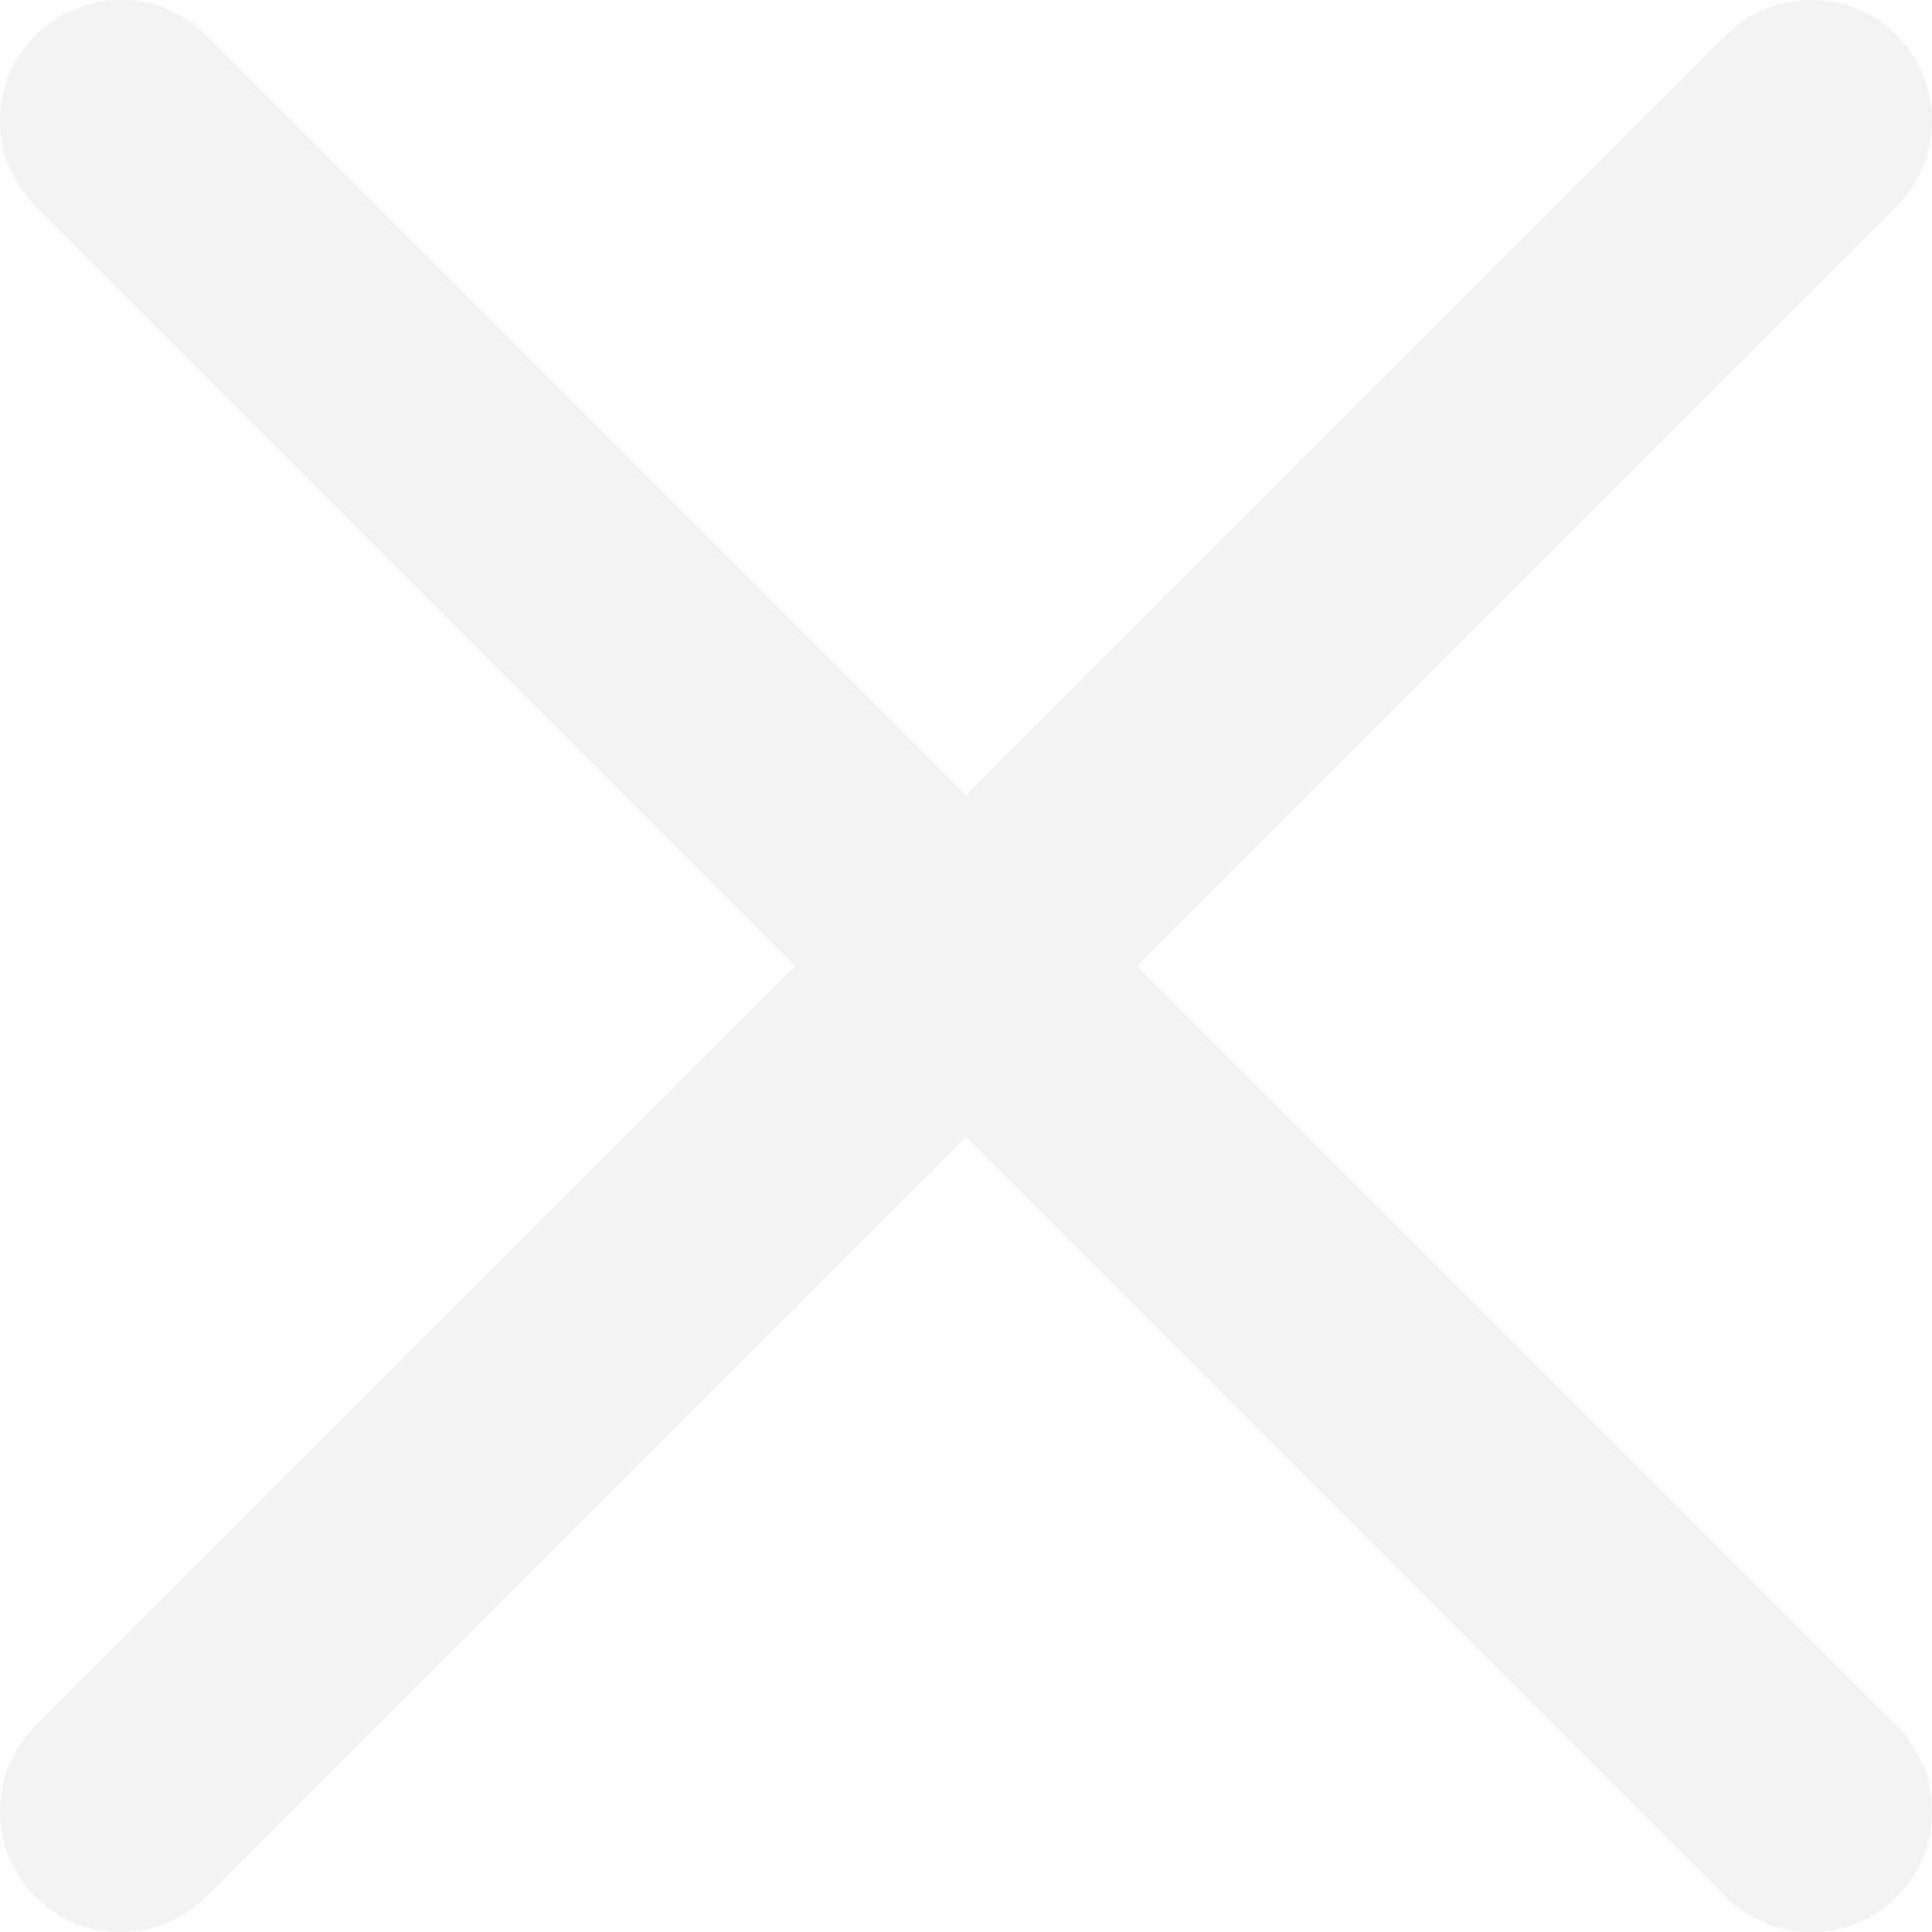
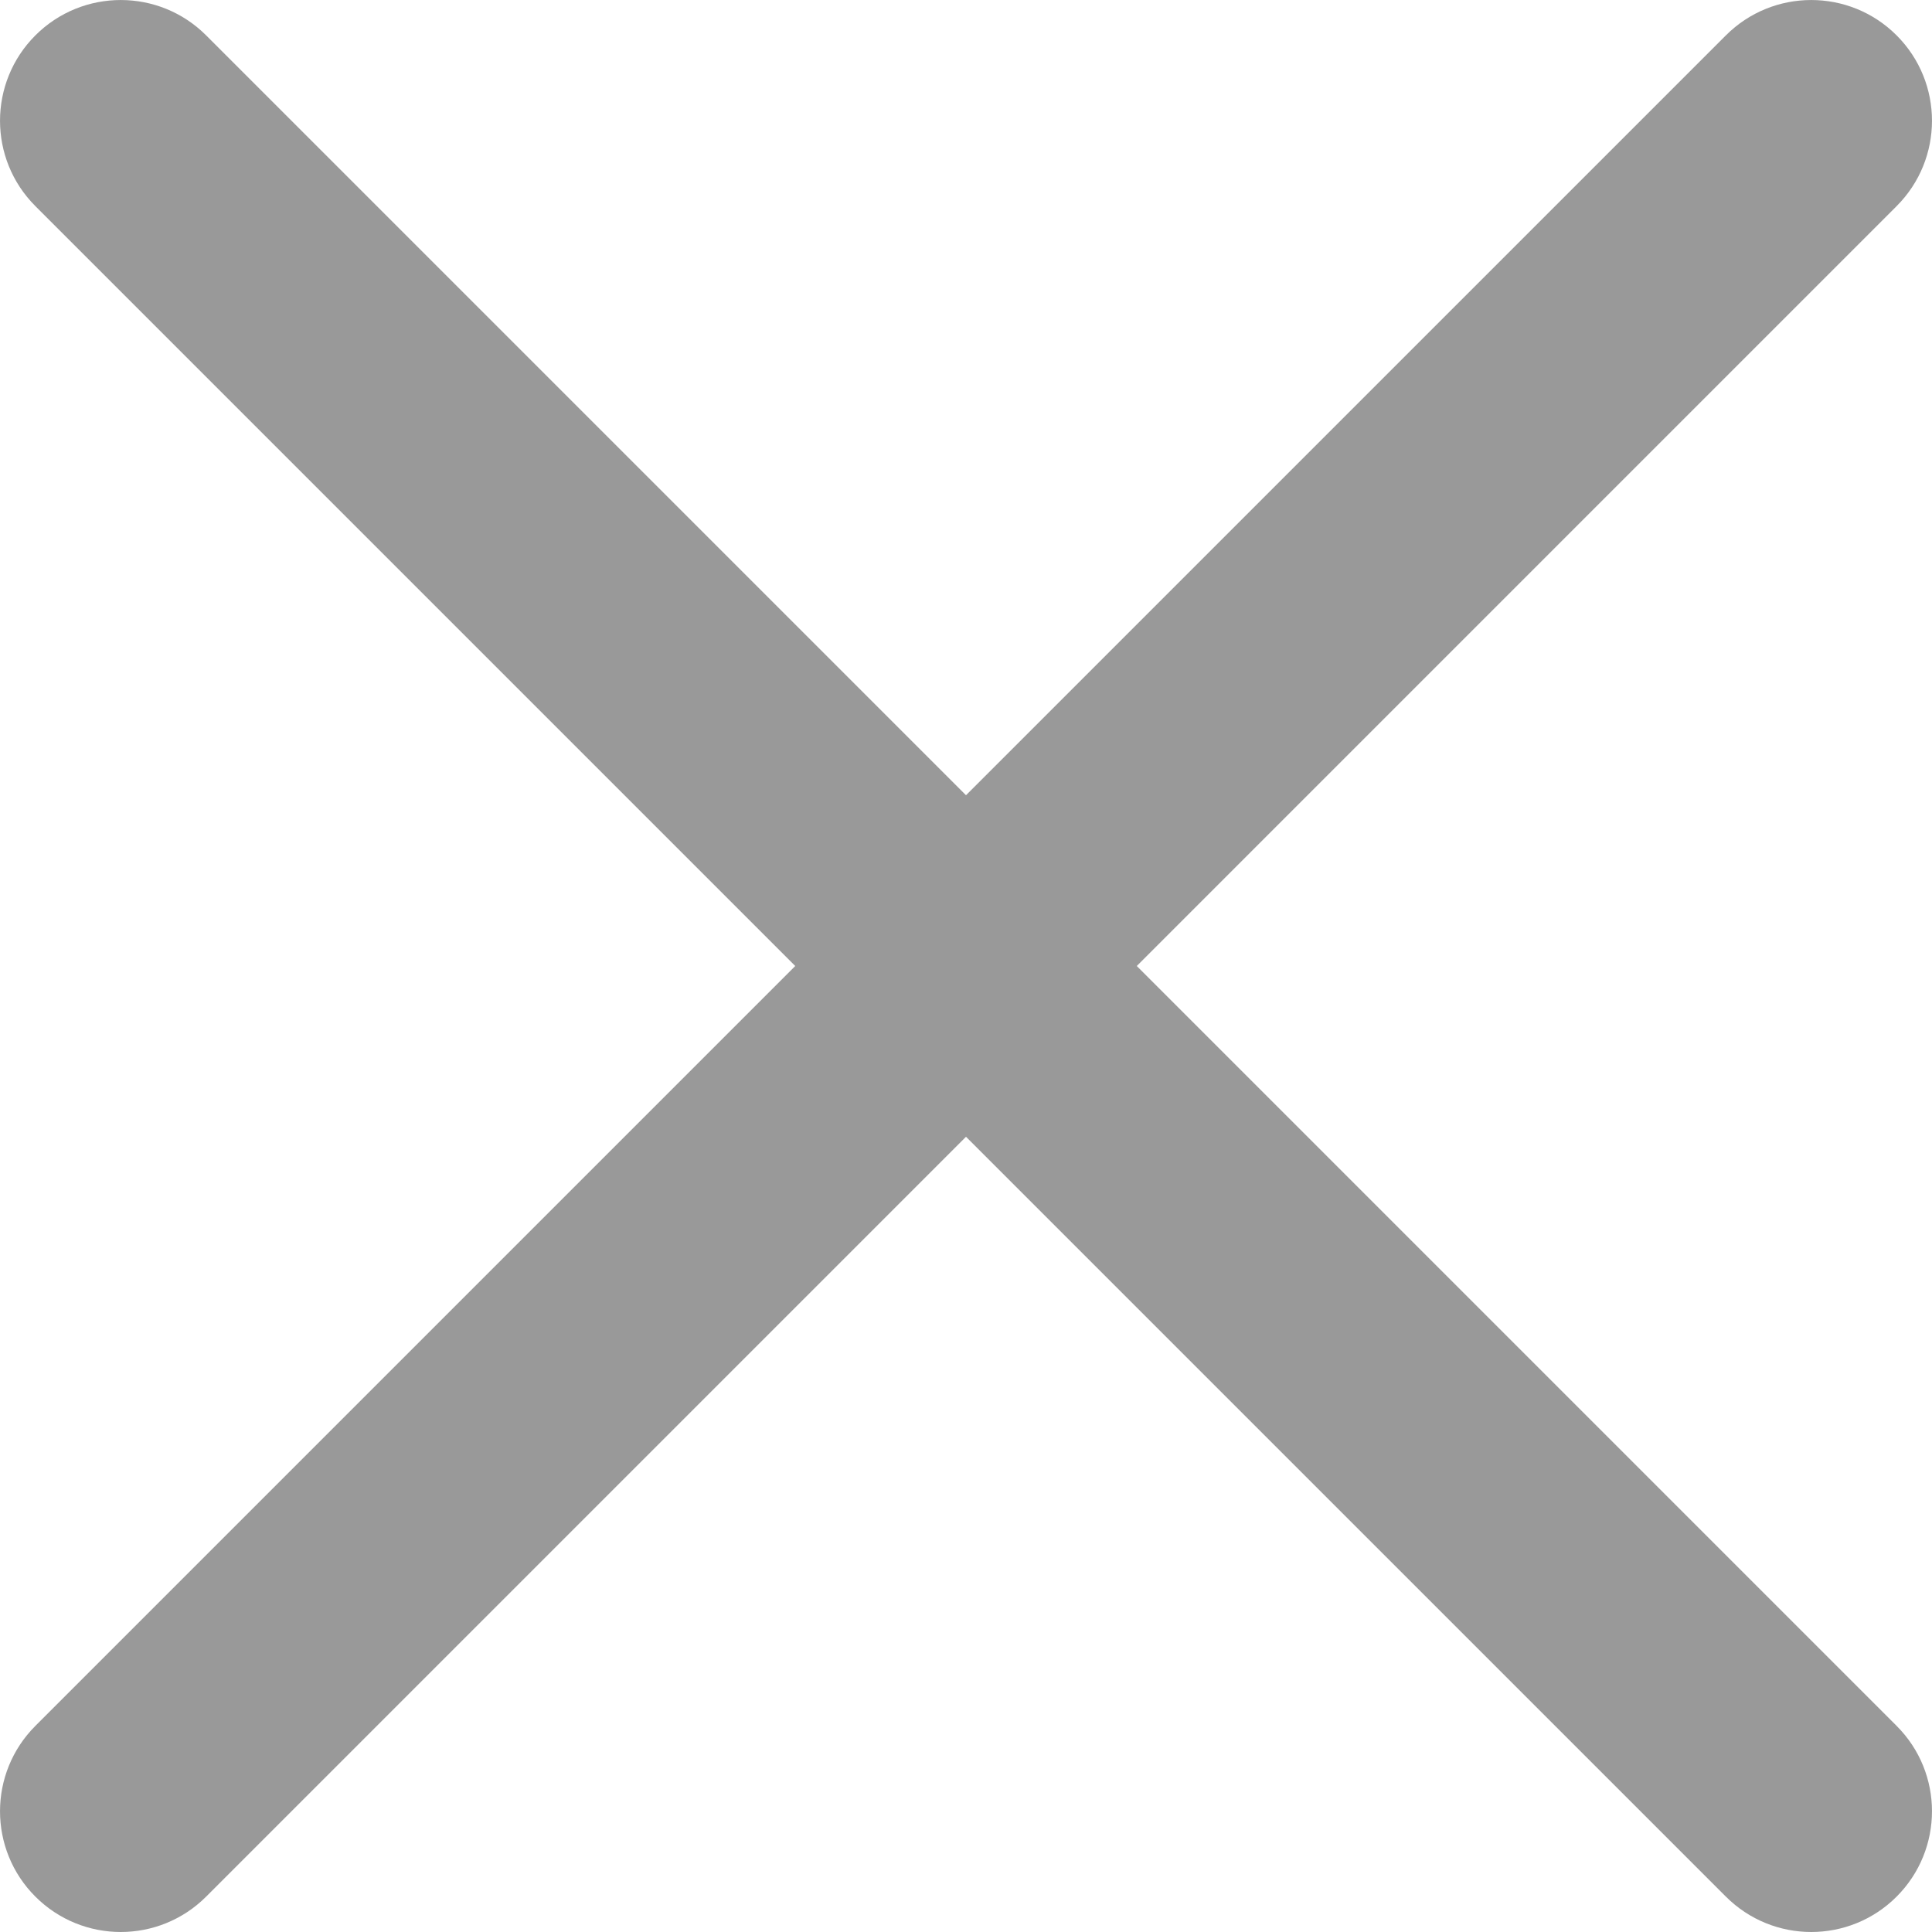
- <svg xmlns="http://www.w3.org/2000/svg" width="64px" height="64px" viewBox="0 0 64 64" version="1.1">
-   <defs />
-   <g id="Page-1" stroke="none" stroke-width="1" fill="none" fill-rule="evenodd">
-     <g id="cross" fill="#F2F2F2">
-       <path d="M62.828,6.828 C64.39,5.266 64.39,2.733 62.828,1.172 C61.266,-0.39 58.734,-0.39 57.172,1.172 L32,26.343 L6.829,1.172 C5.267,-0.39 2.734,-0.39 1.172,1.172 C-0.39,2.734 -0.39,5.267 1.172,6.828 L26.344,32 L1.172,57.172 C-0.39,58.734 -0.39,61.267 1.172,62.828 C1.953,63.609 2.977,64 4,64 C5.023,64 6.048,63.609 6.829,62.828 L32,37.657 L57.172,62.828 C57.953,63.609 58.977,64 60,64 C61.023,64 62.048,63.609 62.828,62.828 C64.39,61.266 64.39,58.733 62.828,57.172 L37.657,32 L62.828,6.828 Z" id="Shape" />
+ <svg xmlns="http://www.w3.org/2000/svg" version="1.1" id="Layer_1" x="0px" y="0px" width="64px" height="64px" viewBox="0 0 64 64" enable-background="new 0 0 64 64" xml:space="preserve">
+   <g id="Page-1">
+     <g id="cross">
+       <path id="Shape" fill="#999999" d="M62.828,6.828c1.562-1.562,1.562-4.095,0-5.656    c-1.562-1.562-4.094-1.562-5.656,0L32,26.343L6.829,1.172c-1.562-1.562-4.095-1.562-5.657,0s-1.562,4.095,0,5.656L26.344,32    L1.172,57.172c-1.562,1.562-1.562,4.096,0,5.656C1.953,63.609,2.977,64,4,64s2.048-0.391,2.829-1.172L32,37.657l25.172,25.171    C57.953,63.609,58.977,64,60,64s2.048-0.391,2.828-1.172c1.562-1.562,1.562-4.096,0-5.656L37.657,32L62.828,6.828z" />
    </g>
  </g>
</svg>
